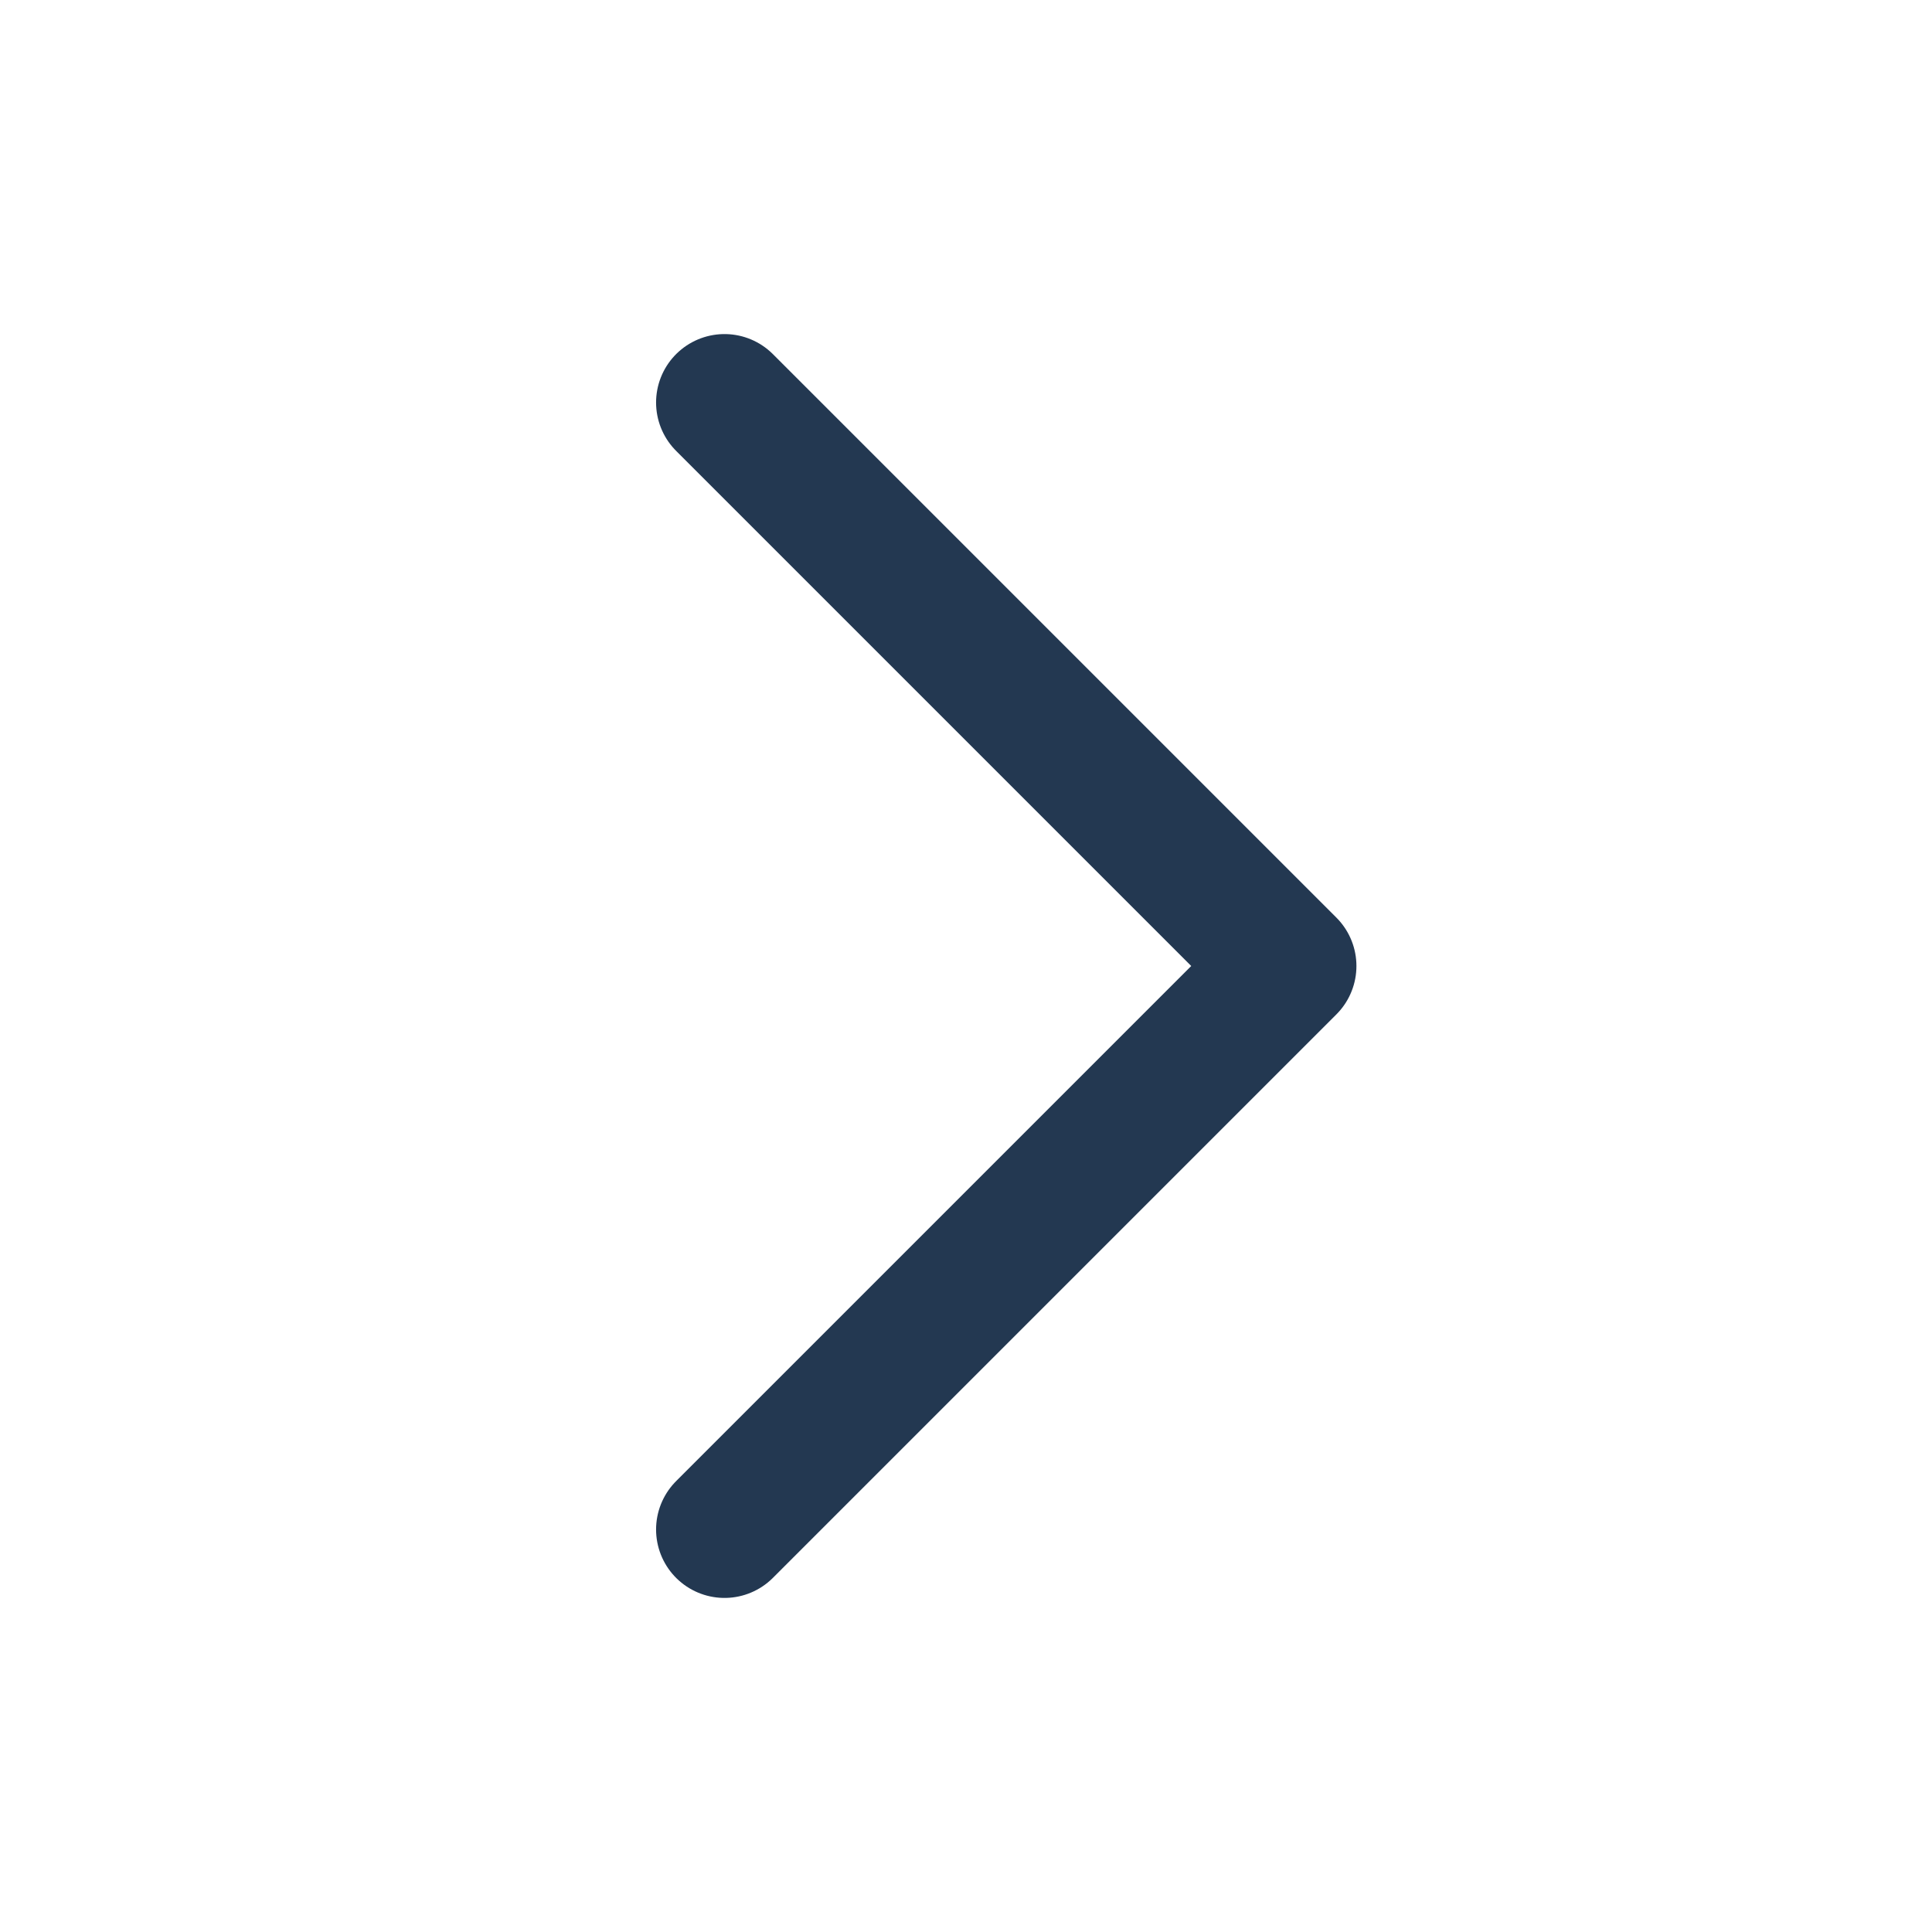
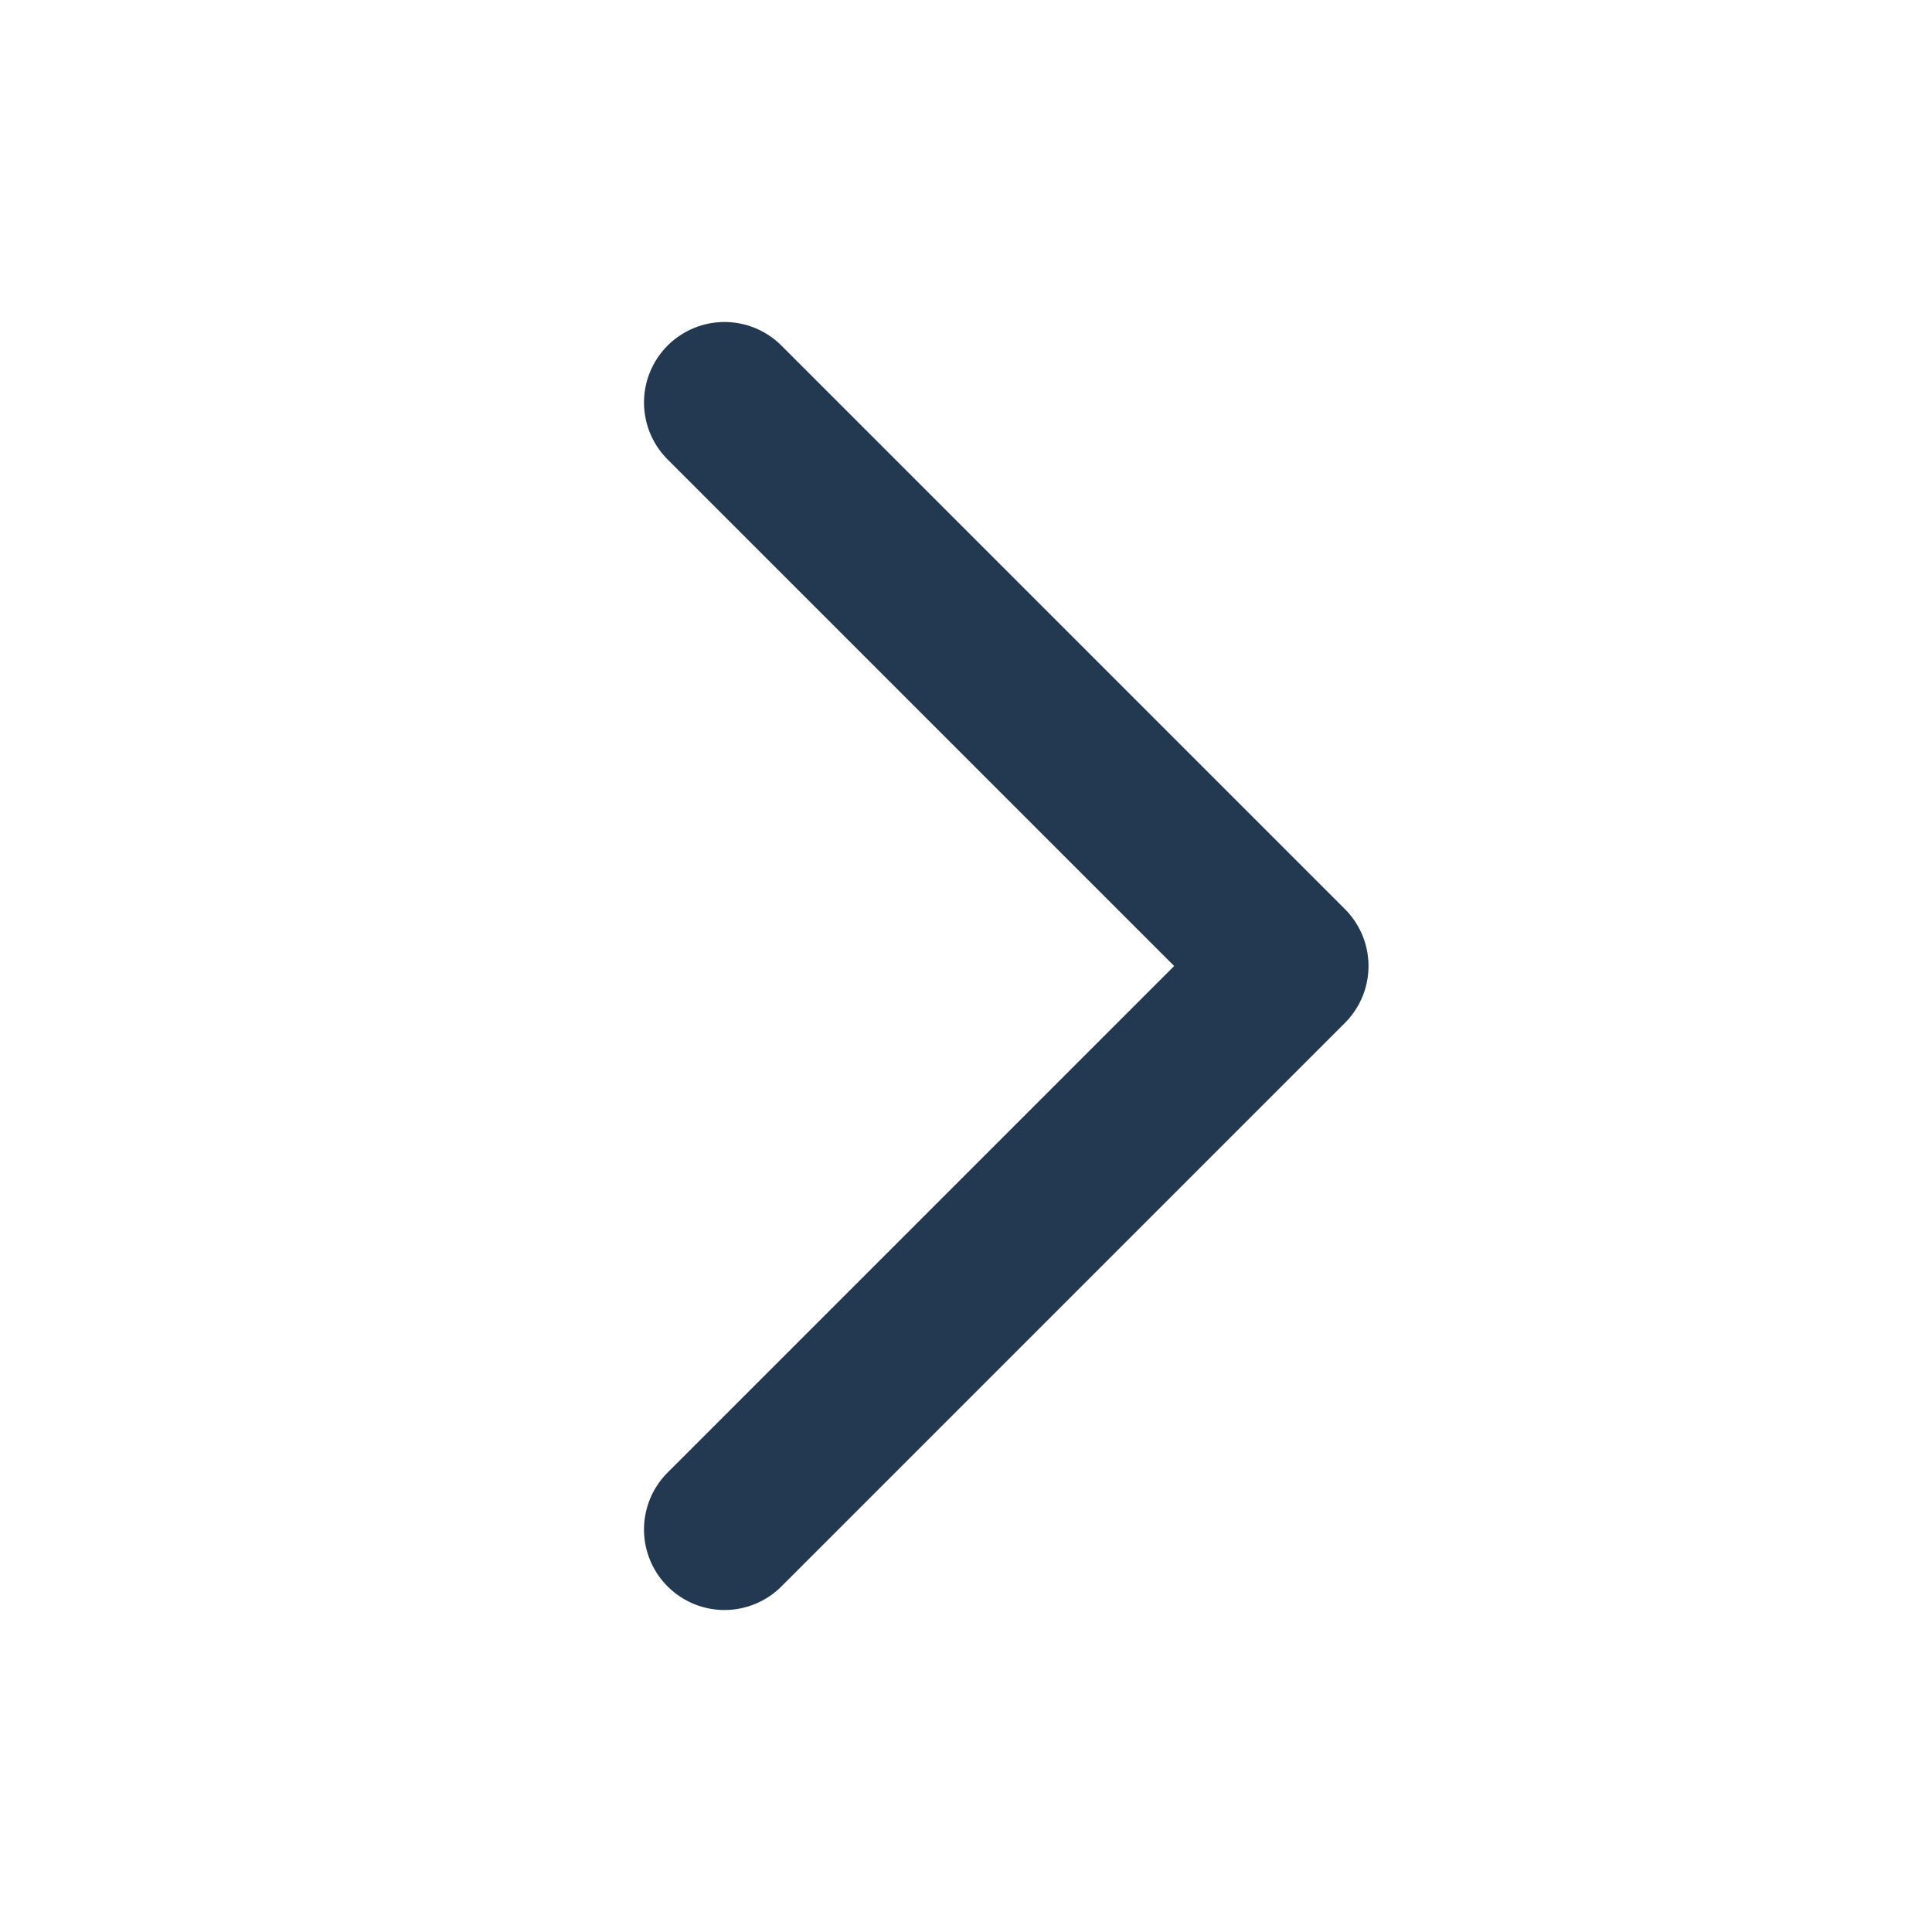
- <svg xmlns="http://www.w3.org/2000/svg" width="24" height="24" viewBox="0 0 24 24" fill="none" stroke="#233851" stroke-width="1.7" stroke-linecap="round" stroke-linejoin="round">
+ <svg xmlns="http://www.w3.org/2000/svg" width="24" height="24" viewBox="0 0 24 24" fill="none" stroke="#233851" stroke-width="2" stroke-linecap="round" stroke-linejoin="round">
  <path d="m9 5 7 7-7 7" />
</svg>
